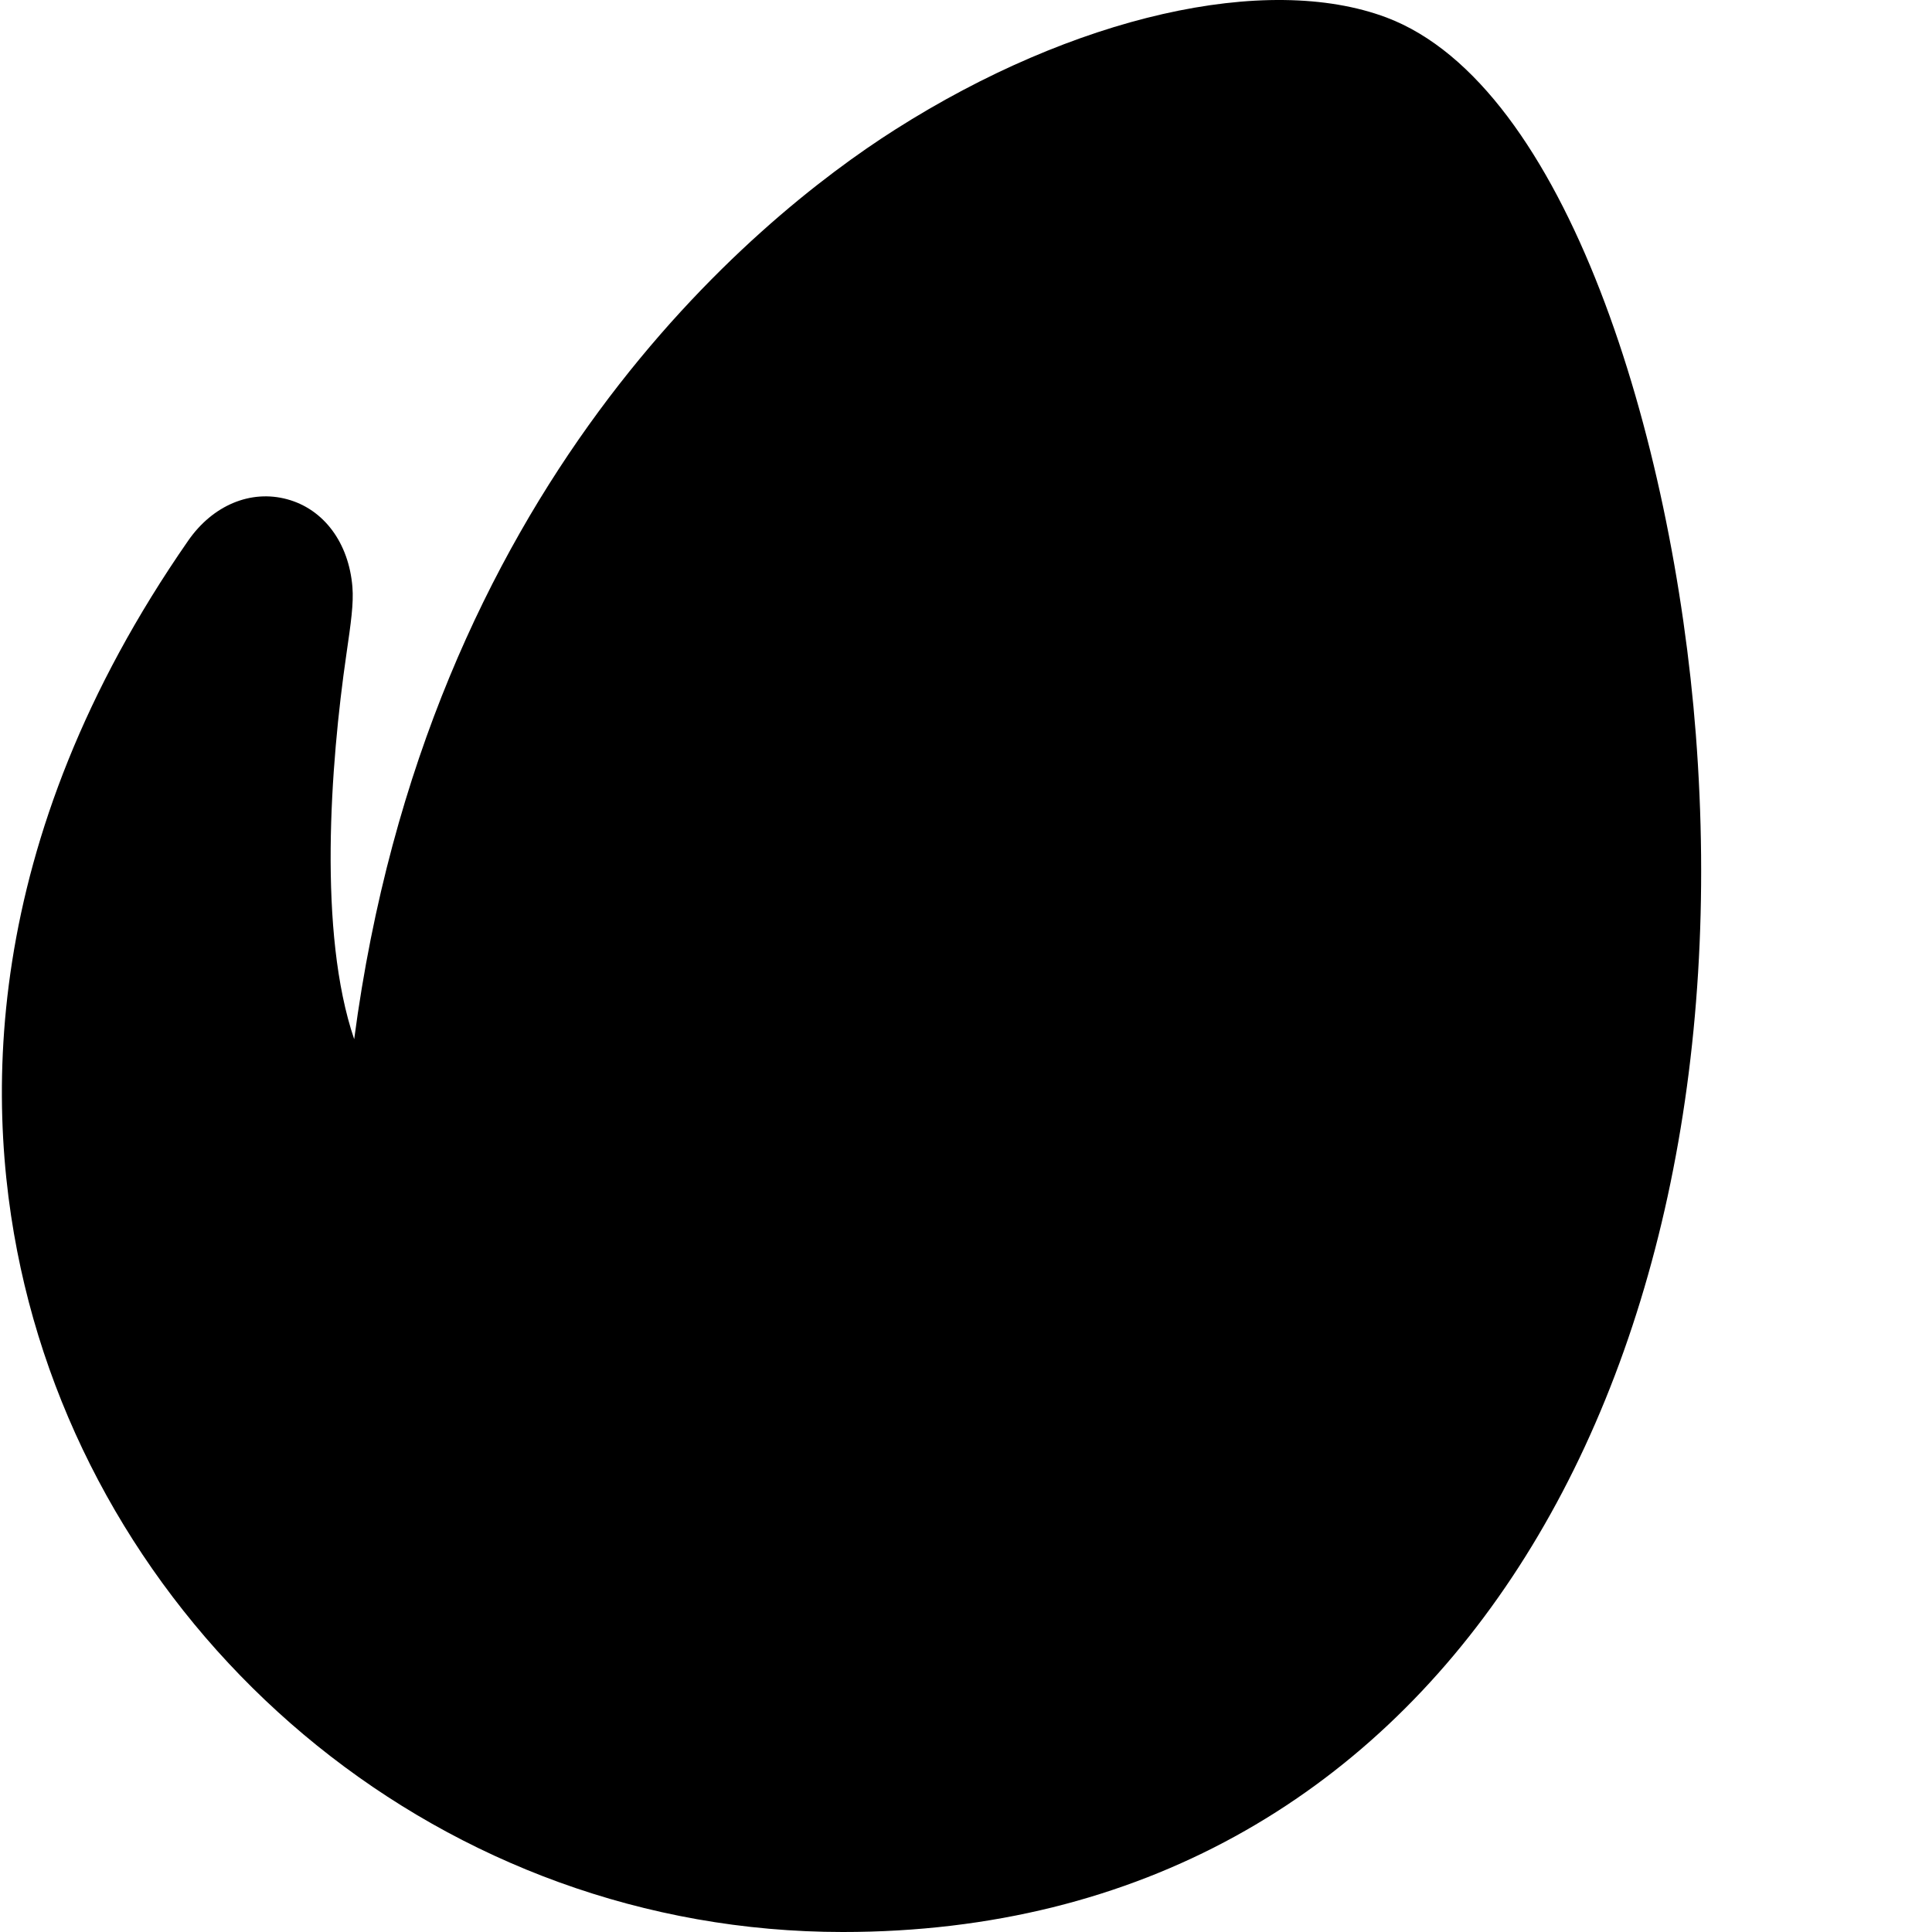
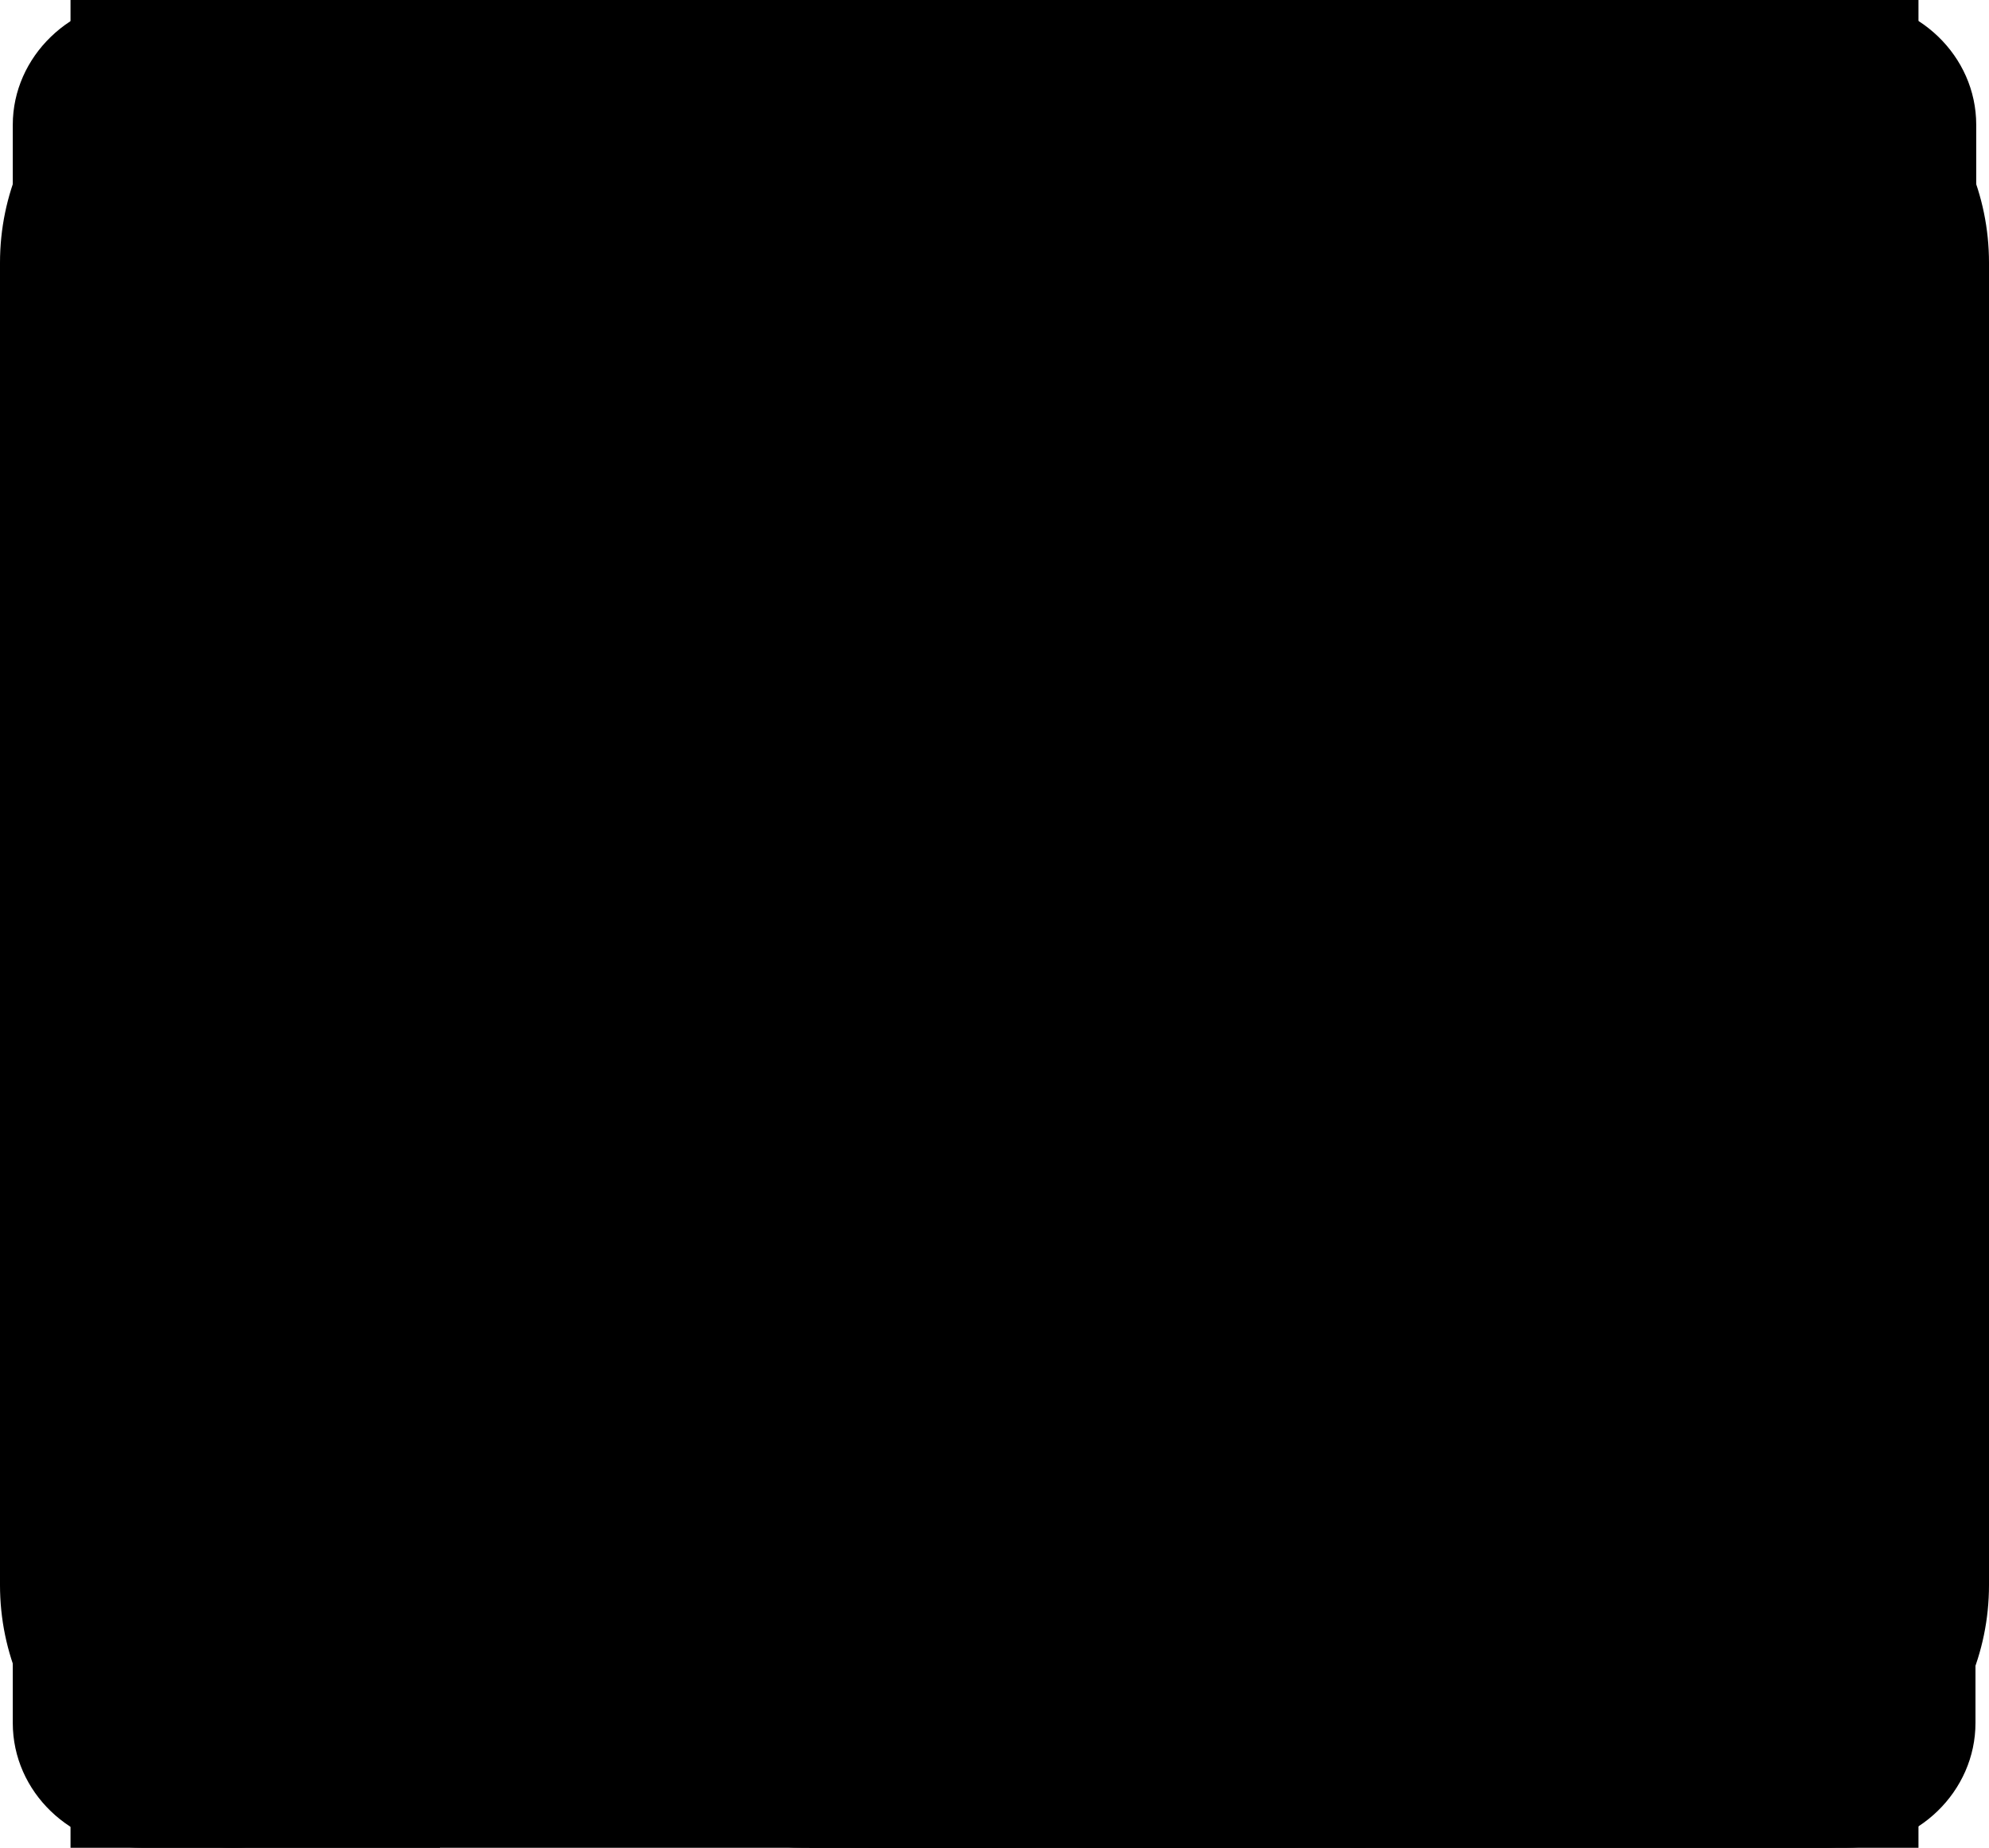
- <svg xmlns="http://www.w3.org/2000/svg" version="1.1" id="ic-envato" x="0" y="0" viewBox="0 0 511 511.999" style="enable-background:new 0 0 512 512" xml:space="preserve" class="">
-   <g>
-     <path d="m93.391 155.57c-.953-11.727-7.578-20.637-17.297-23.262-9.656-2.621-19.695 1.57-26.219 10.965-55.633 80.121-54.312 151.438-43.395 197.176 23.137 97 111.352 171.551 216.875 171.551 158.094 0 239.359-144.785 226.035-317.387-6.055-78.395-34.281-171.977-81.969-189.973-31.848-11.957-82.906-.367-130.172 29.68-37.68 23.93-124.059 94.855-143.391 241.074-9.598-28.18-6.328-72.695-2.066-102.02 1.215-8.383 1.945-13.453 1.598-17.805zm0 0" fill="currentColor" data-original="currentColor" />
-   </g>
+ <svg xmlns="http://www.w3.org/2000/svg">
+   <svg id="ic-envato" version="1.1" x="0" y="0" viewBox="0 0 511 511.999" style="enable-background:new 0 0 512 512" xml:space="preserve">
+     <g>
+       <path d="m93.391 155.57c-.953-11.727-7.578-20.637-17.297-23.262-9.656-2.621-19.695 1.57-26.219 10.965-55.633 80.121-54.312 151.438-43.395 197.176 23.137 97 111.352 171.551 216.875 171.551 158.094 0 239.359-144.785 226.035-317.387-6.055-78.395-34.281-171.977-81.969-189.973-31.848-11.957-82.906-.367-130.172 29.68-37.68 23.93-124.059 94.855-143.391 241.074-9.598-28.18-6.328-72.695-2.066-102.02 1.215-8.383 1.945-13.453 1.598-17.805zm0 0" fill="currentColor" data-original="currentColor" />
+     </g>
+   </svg>
+   <svg viewBox="0 0 34 32" fill="none" id="customersupport" width="34px" height="32px">
+     <g>
+       <path d="M9.233 22.012C8.758 21.52 7.932 21.451 7.4 21.863L7.389 21.852L6.167 23.086C5.895 23.36 5.748 23.714 5.748 24.091C5.737 24.857 6.404 25.543 7.162 25.52C7.604 25.532 8 25.303 8.294 24.971L9.233 24.023C9.425 23.829 9.561 23.577 9.618 23.303C9.72 22.846 9.572 22.343 9.233 22.012Z" fill="currentColor" />
+       <path d="M5.839 17.817C5.284 17.258 4.39 17.258 3.836 17.817C3.711 17.943 2.919 18.743 2.772 18.892C1.494 20.286 3.395 22.206 4.775 20.915C4.775 20.915 5.703 19.977 5.839 19.84C6.393 19.28 6.393 18.378 5.839 17.817Z" fill="currentColor" />
+       <path d="M12.13 25.269C11.756 25.269 11.394 25.417 11.123 25.691L10.059 26.766L10.048 26.777C9.516 27.314 9.516 28.263 10.059 28.789C10.614 29.349 11.507 29.349 12.062 28.789L13.137 27.703C14.019 26.823 13.386 25.269 12.13 25.269Z" fill="currentColor" />
+       <path d="M21.634 9.395C19.45 10.789 16.52 10.526 14.607 8.606L12.13 6.103L15.218 2.983C11.903 -0.777 6.054 -1.017 2.524 2.572C-1.018 6.126 -0.792 12.023 2.931 15.383C5.635 13.852 8.973 15.989 8.746 19.109C10.534 19.303 12.062 20.949 12.141 22.755C13.827 22.721 15.501 23.989 15.909 25.681C17.311 25.303 18.884 25.772 19.846 26.892L19.88 26.858C21.272 27.703 22.754 25.966 21.702 24.698C21.679 24.675 16.078 19.018 16.078 19.018C16.52 18.572 17.402 17.681 17.843 17.235L23.41 22.858C24.79 24.149 26.691 22.229 25.413 20.835L19.846 15.212C20.287 14.766 21.17 13.875 21.611 13.429C22.867 14.698 25.899 17.761 27.178 19.052C27.709 19.612 28.649 19.601 29.18 19.052C29.735 18.492 29.735 17.589 29.18 17.029L21.634 9.395Z" fill="currentColor" />
+       <path d="M31.456 2.572C28.073 -0.845 22.551 -0.845 19.168 2.572C18.512 3.235 16.294 5.474 15.672 6.103L16.385 6.823C17.618 8.069 19.621 8.069 20.854 6.823L21.736 5.932C22.212 6.412 30.833 15.12 31.082 15.372C34.793 12.012 35.008 6.126 31.456 2.572Z" fill="currentColor" />
+       <path d="M17.912 28.48C17.357 27.921 16.463 27.921 15.909 28.48L14.845 29.555C14.291 30.092 14.291 31.041 14.845 31.578C15.377 32.126 16.316 32.126 16.848 31.578L17.912 30.503C18.455 29.978 18.455 29.018 17.912 28.48Z" fill="currentColor" />
+     </g>
+   </svg>
+   <svg id="speedperformance" viewBox="0 0 32 32" fill="none">
+     <g>
+       <path d="M10.375 25.304C11.919 26.703 13.987 27.552 16.249 27.552C21.054 27.552 24.946 23.726 24.946 19.002C24.982 14.315 21.139 10.488 16.371 10.452C16.334 10.452 16.298 10.452 16.262 10.452C13.282 10.452 10.655 11.923 9.098 14.171H1.131C0.511 14.171 0 14.673 0 15.283C0 15.893 0.511 16.395 1.131 16.395H7.967C7.735 17.101 7.602 17.854 7.565 18.62H2.639C2.019 18.62 1.508 19.122 1.508 19.732C1.508 20.341 2.019 20.844 2.639 20.844H7.76C7.942 21.633 8.222 22.386 8.611 23.068H1.131C0.511 23.092 0 23.582 0 24.204C0 24.814 0.511 25.316 1.131 25.316H10.204C10.265 25.316 10.326 25.304 10.375 25.304ZM16.176 16.766C16.444 16.766 16.724 16.802 16.979 16.898L18.524 15.57C18.998 15.164 19.716 15.211 20.129 15.678C20.543 16.144 20.494 16.85 20.02 17.256L18.475 18.572C18.499 18.715 18.524 18.847 18.524 18.99C18.548 20.246 17.526 21.274 16.262 21.286C14.997 21.298 13.938 20.306 13.926 19.062C13.89 17.818 14.899 16.79 16.176 16.766Z" fill="currentColor" />
+       <path d="M30.785 3.612L25.689 0.407C24.461 -0.358 22.819 -0.012 22.04 1.196L21.225 2.452C20.447 3.659 20.8 5.274 22.028 6.039L23.621 7.044L23.086 7.869C18.756 5.298 13.113 5.298 8.686 8.323C8.175 8.67 8.041 9.375 8.406 9.878C8.759 10.38 9.476 10.511 9.987 10.153C13.745 7.582 18.744 7.582 22.515 10.153C27.477 13.549 28.705 20.269 25.251 25.148C21.797 30.027 14.961 31.235 9.999 27.839C9.488 27.492 8.783 27.612 8.418 28.114C8.065 28.616 8.187 29.31 8.698 29.668C10.911 31.187 13.551 32 16.251 32C18.951 32 21.59 31.187 23.804 29.668C29.8 25.567 31.272 17.459 27.1 11.564C26.467 10.667 25.726 9.866 24.923 9.172L25.531 8.227L27.124 9.232C28.353 9.997 29.982 9.651 30.773 8.443L31.588 7.187C32.379 5.979 32.014 4.377 30.785 3.612Z" fill="currentColor" />
+     </g>
+   </svg>
+   <svg id="moveeffect" viewBox="0 0 32 32" fill="none">
+     <g>
+       <path d="M32 22.261C32 22.571 31.797 22.827 31.52 22.923L25.045 25.045L22.923 31.52C22.827 31.797 22.571 32 22.261 32C21.963 32 21.717 31.808 21.611 31.552L16.043 16.949C16.011 16.864 16 16.789 16 16.693C16 16.309 16.309 16 16.693 16C16.779 16 16.864 16.011 16.939 16.053L31.552 21.621C31.808 21.707 32 21.963 32 22.261Z" fill="currentColor" />
+       <path d="M14.667 29.333C6.581 29.333 0 22.752 0 14.667C0 6.581 6.581 0 14.667 0C22.752 0 29.333 6.581 29.333 14.667C29.333 15.317 29.291 15.957 29.205 16.576C29.109 17.301 28.437 17.813 27.701 17.717C26.976 17.621 26.464 16.939 26.56 16.213C26.624 15.723 26.656 15.2 26.656 14.667C26.667 8.053 21.28 2.667 14.667 2.667C8.053 2.667 2.667 8.053 2.667 14.667C2.667 21.28 8.053 26.667 14.667 26.667C15.189 26.667 15.712 26.635 16.213 26.56C16.939 26.453 17.611 26.976 17.717 27.701C17.813 28.427 17.301 29.099 16.576 29.205C15.957 29.291 15.317 29.333 14.667 29.333Z" fill="currentColor" />
+       <path d="M14.037 22.645C13.994 22.645 13.951 22.645 13.909 22.645C9.77 22.262 6.645 18.837 6.645 14.667C6.645 10.251 10.239 6.646 14.666 6.646C18.837 6.646 22.271 9.771 22.645 13.92C22.709 14.656 22.165 15.307 21.439 15.371C20.692 15.424 20.063 14.891 19.988 14.165C19.743 11.403 17.45 9.312 14.666 9.312C11.711 9.312 9.311 11.712 9.311 14.667C9.311 17.44 11.391 19.733 14.154 19.989C14.89 20.053 15.423 20.704 15.359 21.44C15.295 22.123 14.709 22.645 14.037 22.645Z" fill="currentColor" />
+     </g>
+   </svg>
+   <svg id="swiperslider" viewBox="0 0 35 32" fill="none">
+     <g>
+       <path d="M20.781 27.635H14.218C12.812 27.635 11.664 26.496 11.664 25.088V12.73C11.664 11.328 12.806 10.183 14.218 10.183H20.781C22.186 10.183 23.335 11.322 23.335 12.73V25.088C23.329 26.496 22.186 27.635 20.781 27.635Z" fill="currentColor" />
+       <path d="M8.02 23.27C7.578 23.27 7.141 23.072 6.853 22.688L4.665 19.776C4.273 19.257 4.273 18.547 4.665 18.028L6.853 15.116C7.334 14.476 8.251 14.342 8.893 14.828C9.534 15.308 9.669 16.224 9.182 16.863L7.655 18.899L9.188 20.934C9.669 21.574 9.541 22.489 8.899 22.969C8.63 23.18 8.328 23.27 8.02 23.27Z" fill="currentColor" />
+       <path d="M26.975 23.271C26.673 23.271 26.365 23.175 26.102 22.983C25.46 22.503 25.326 21.588 25.813 20.948L27.347 18.912L25.813 16.877C25.332 16.237 25.46 15.322 26.102 14.842C26.744 14.356 27.661 14.49 28.142 15.13L30.33 18.042C30.722 18.56 30.722 19.271 30.33 19.789L28.142 22.701C27.86 23.072 27.424 23.271 26.975 23.271Z" fill="currentColor" />
+       <path d="M30.624 0H4.376C1.963 0 0 1.958 0 4.365V27.635C0 30.042 1.963 32 4.376 32H30.624C33.037 32 35 30.042 35 27.635V4.365C35 1.958 33.037 0 30.624 0ZM30.624 29.088H4.376C3.574 29.088 2.919 28.435 2.919 27.635V7.27H32.081V27.635C32.081 28.442 31.426 29.088 30.624 29.088Z" fill="currentColor" />
+     </g>
+   </svg>
+   <svg id="browsercompability" viewBox="0 0 34 34" fill="none">
+     <g>
+       <path d="M21.635 18.541C21.375 28.56 18.541 34 17 34C15.459 34 12.659 28.56 12.365 18.541H21.635ZM17 0C15.459 0 12.659 5.44 12.365 15.459H21.635C21.341 5.44 18.541 0 17 0ZM24.729 15.459H34C33.331 8.443 28.424 2.573 21.635 0.68C23.539 4.205 24.537 9.747 24.729 15.459ZM9.271 18.541H0C0.669 25.557 5.576 31.427 12.365 33.32C10.461 29.795 9.463 24.253 9.271 18.541ZM24.729 18.541C24.571 24.242 23.573 29.795 21.726 33.32C28.469 31.393 33.343 25.534 34 18.541H24.729ZM9.271 15.459C9.429 9.747 10.427 4.205 12.274 0.68C5.553 2.629 0.714 8.489 0.079 15.459H9.271Z" fill="currentColor" />
+     </g>
+   </svg>
+   <svg id="paralaxeffect" viewBox="0 0 34 32" fill="none">
+     <g>
+       <path d="M0 9.848C0 4.408 4.349 0 9.717 0C11.742 0 13.625 0.629 15.182 1.705C13.293 3.873 12.144 6.726 12.144 9.848C12.144 10.185 12.155 10.521 12.182 10.852C8.911 12.287 6.38 15.139 5.356 18.648C2.177 17.032 0 13.694 0 9.848Z" fill="currentColor" />
+       <path d="M7.654 19.47C8.4 16.794 10.235 14.582 12.646 13.352C13.152 15.089 14.029 16.662 15.183 17.986C13.626 19.062 11.742 19.691 9.717 19.691C9.01 19.691 8.318 19.614 7.654 19.47Z" fill="currentColor" />
+       <path d="M26.716 22.152C26.716 22.069 26.716 21.987 26.711 21.904C25.927 22.064 25.116 22.152 24.283 22.152C21.551 22.152 19.025 21.236 17 19.691C14.969 21.236 12.449 22.152 9.716 22.152C8.884 22.152 8.073 22.069 7.289 21.904C7.289 21.987 7.283 22.069 7.283 22.152C7.283 27.592 11.633 32 17 32C22.367 32 26.716 27.592 26.716 22.152Z" fill="currentColor" />
+       <path d="M34 9.848C34 13.699 31.823 17.032 28.644 18.648C27.615 15.139 25.089 12.287 21.818 10.852C21.845 10.521 21.856 10.185 21.856 9.848C21.856 6.726 20.707 3.879 18.818 1.705C20.381 0.629 22.259 0 24.289 0C29.651 0 34 4.408 34 9.848Z" fill="currentColor" />
+       <path d="M26.353 19.47C25.607 16.794 23.772 14.582 21.361 13.352C20.855 15.089 19.978 16.662 18.824 17.986C20.381 19.062 22.265 19.691 24.29 19.691C24.997 19.691 25.683 19.614 26.353 19.47Z" fill="currentColor" />
+       <path d="M17.001 16.358C17.948 15.271 18.661 13.964 19.064 12.529C18.4 12.386 17.708 12.309 17.001 12.309C16.293 12.309 15.602 12.386 14.938 12.529C15.34 13.964 16.053 15.271 17.001 16.358Z" fill="currentColor" />
+       <path d="M17 9.848C17.833 9.848 18.644 9.931 19.428 10.097C19.428 10.014 19.434 9.931 19.434 9.848C19.434 7.349 18.519 5.07 17.006 3.338C15.493 5.076 14.578 7.354 14.578 9.848C14.578 9.931 14.578 10.014 14.584 10.097C15.357 9.931 16.168 9.848 17 9.848Z" fill="currentColor" />
+     </g>
+   </svg>
+   <svg id="smoothtransition" viewBox="0 0 32 32" fill="none">
+     <g>
+       <path d="M32 17.6V30.4C32 31.287 31.287 32 30.4 32H17.6C16.713 32 16 31.287 16 30.4V17.6C16 16.713 16.713 16 17.6 16H30.4C31.287 16 32 16.713 32 17.6ZM8 6.4C7.113 6.4 6.4 7.113 6.4 8V22.4C6.4 23.287 7.113 24 8 24H12.8V13.6C12.8 13.164 13.164 12.8 13.6 12.8H24V8C24 7.113 23.287 6.4 22.4 6.4H8ZM1.6 17.6H3.2V4C3.2 3.564 3.564 3.2 4 3.2H17.6V1.6C17.6 0.713 16.887 0 16 0H1.6C0.713 0 0 0.713 0 1.6V16C0 16.887 0.713 17.6 1.6 17.6Z" fill="currentColor" />
+     </g>
+   </svg>
+   <svg id="developerfriendly" viewBox="0 0 32 32" fill="none">
+     <g>
+       <path d="M12.005 0C8.334 0 5.34 2.994 5.34 6.665C5.34 10.337 8.334 13.331 12.005 13.331C15.677 13.331 18.671 10.337 18.671 6.665C18.671 2.994 15.677 0 12.005 0Z" fill="currentColor" />
+       <path d="M22.106 31.972C21.57 31.849 21.231 31.313 21.353 30.776L23.349 22.105C23.471 21.569 24.008 21.23 24.545 21.352C25.081 21.474 25.42 22.011 25.298 22.548L23.302 31.219C23.18 31.774 22.624 32.094 22.106 31.972Z" fill="currentColor" />
+       <path d="M27.668 30.663C27.395 30.663 27.122 30.55 26.925 30.334C26.558 29.919 26.586 29.288 27 28.921L29.504 26.662L27 24.402C26.586 24.035 26.558 23.404 26.925 22.99C27.292 22.576 27.923 22.548 28.337 22.915L31.669 25.918C31.877 26.106 31.999 26.379 31.999 26.662C31.999 26.944 31.877 27.217 31.669 27.406L28.337 30.409C28.139 30.578 27.904 30.663 27.668 30.663Z" fill="currentColor" />
+       <path d="M18.999 30.663C18.763 30.663 18.518 30.578 18.33 30.409L14.998 27.406C14.79 27.217 14.668 26.944 14.668 26.662C14.668 26.379 14.79 26.106 14.998 25.918L18.33 22.915C18.744 22.548 19.375 22.576 19.742 22.99C20.11 23.404 20.081 24.035 19.667 24.402L17.163 26.662L19.667 28.921C20.081 29.288 20.11 29.919 19.742 30.334C19.545 30.55 19.272 30.663 18.999 30.663Z" fill="currentColor" />
+       <path d="M12.333 26.662C12.333 25.626 12.775 24.638 13.538 23.941L16.871 20.938C17.549 20.326 18.415 19.996 19.319 19.996C20.072 19.996 20.797 20.232 21.399 20.655C21.87 19.77 22.661 19.111 23.602 18.829C22.463 17.125 20.533 15.995 18.33 15.995H6.336C2.843 15.995 0 18.838 0 22.331V27.66C0 28.215 0.452 28.658 0.998 28.658H12.945C12.559 28.074 12.333 27.387 12.333 26.662Z" fill="currentColor" />
+     </g>
+   </svg>
+   <svg id="contactform7" viewBox="0 0 34 32" fill="none">
+     <g>
+       <path fill-rule="evenodd" clip-rule="evenodd" d="M9.368 1.831C9.816 1.831 10.184 2.188 10.184 2.62C10.184 3.052 9.829 3.421 9.368 3.421C8.908 3.421 8.553 3.065 8.553 2.62C8.553 2.175 8.921 1.831 9.368 1.831ZM2.237 0C1.013 0 0 0.979 0 2.162V5.24H34V2.162C34 0.967 32.987 0 31.763 0H2.237ZM6.224 1.831C6.671 1.831 7.039 2.188 7.039 2.62C7.039 3.052 6.671 3.421 6.224 3.421C5.776 3.421 5.395 3.065 5.395 2.62C5.395 2.175 5.763 1.831 6.224 1.831ZM3.066 1.831C3.513 1.831 3.882 2.188 3.882 2.62C3.882 3.052 3.526 3.421 3.066 3.421C2.605 3.421 2.25 3.065 2.25 2.62C2.25 2.175 2.618 1.831 3.066 1.831Z" fill="currentColor" />
+       <path fill-rule="evenodd" clip-rule="evenodd" d="M0 5.825V29.838C0 31.034 1.013 32 2.237 32H31.75C32.987 32 33.987 31.021 33.987 29.838V5.825H0ZM7.566 10.811C8.605 10.811 9.447 11.625 9.447 12.63C9.447 13.634 8.605 14.448 7.566 14.448C6.526 14.448 5.684 13.634 5.684 12.63C5.684 11.625 6.526 10.811 7.566 10.811ZM7.566 16.14C8.237 16.14 8.829 15.797 9.158 15.288C10.145 15.402 10.921 16.229 10.921 17.221V19.167H4.211V17.221C4.211 16.229 4.987 15.415 5.974 15.288C6.303 15.809 6.895 16.14 7.566 16.14ZM5.013 22.347H10.132L9.053 23.25L8.118 24.038L7.763 24.343C7.711 24.382 7.645 24.407 7.592 24.407C7.526 24.407 7.461 24.382 7.421 24.343L7.026 24.038L6.092 23.25L5.013 22.347ZM9.434 23.669L10.618 22.677V25.806L9.434 24.814L8.75 24.242L9.434 23.669ZM5.697 23.669L6.382 24.242L5.697 24.814L4.513 25.806V22.677L5.697 23.669ZM6.829 24.623L7 24.763C7.158 24.903 7.368 24.967 7.566 24.967C7.763 24.967 7.961 24.903 8.132 24.763L8.303 24.623L9.053 25.247L10.132 26.149H5.013L6.092 25.247L6.829 24.623ZM12.868 13.177H29.79V16.814H12.868V13.177ZM12.868 22.436H29.79V26.073H12.868V22.436Z" fill="currentColor" />
+     </g>
+   </svg>
+   <svg id="solidiconpacks" viewBox="0 0 34 28" fill="none">
+     <g>
+       <path d="M33.906 13.187L31.403 23.314C30.701 26.069 28.22 27.976 25.412 27.976H21.645C19.609 27.976 17.62 27.505 15.795 26.587L15.14 26.234C13.783 25.574 12.332 25.127 10.834 24.938V10.361L17.597 1.295C18.697 -0.141 20.732 -0.424 22.16 0.659C23.259 1.507 23.727 2.943 23.283 4.286L21.645 9.325H30.911C32.619 9.325 34 10.715 34 12.434C34 12.693 33.977 12.952 33.906 13.187ZM7.722 24.868V10.88C7.722 10.032 7.02 9.325 6.178 9.325H1.544C0.702 9.325 0 10.032 0 10.88V24.868C0 25.715 0.702 26.422 1.544 26.422H6.178C7.043 26.422 7.722 25.739 7.722 24.868Z" fill="currentColor" />
+     </g>
+   </svg>
+   <svg id="animationeffect" viewBox="0 0 32 32" fill="none">
+     <g>
+       <path d="M21.689 14.908C24.279 14.908 26.379 12.809 26.379 10.219C26.379 7.629 24.279 5.529 21.689 5.529C19.1 5.529 17 7.629 17 10.219C17 12.809 19.1 14.908 21.689 14.908Z" fill="currentColor" />
+       <path d="M15.528 23.099C14.43 24.197 14.43 25.98 15.528 27.078C16.626 28.176 18.409 28.176 19.507 27.078L28.976 17.505C33.162 13.32 33.071 6.227 28.214 2.235C24.17 -1.085 17.969 -0.659 14.094 3.217L4.921 12.493C3.823 13.591 3.823 15.374 4.921 16.472C6.019 17.57 7.802 17.57 8.9 16.472L10.903 14.366C11.29 13.979 11.859 14.043 12.194 14.405C12.595 14.831 12.569 15.361 12.207 15.71L7.557 20.451C6.459 21.549 6.459 23.332 7.557 24.43C8.655 25.528 10.438 25.528 11.536 24.43L16.186 19.689C16.458 19.417 16.845 19.34 17.207 19.508C17.814 19.792 17.995 20.541 17.53 21.006L15.528 23.099ZM17.052 14.857C14.494 12.299 14.494 8.139 17.052 5.581C19.61 3.023 23.77 3.023 26.328 5.581C28.886 8.139 28.886 12.299 26.328 14.857C23.77 17.415 19.61 17.415 17.052 14.857Z" fill="currentColor" />
+       <path d="M4.806 31.186L6.253 29.739C7.351 28.641 7.351 26.858 6.253 25.76C5.155 24.662 3.373 24.662 2.274 25.76L0.827 27.207C-0.271 28.305 -0.271 30.088 0.827 31.186C1.926 32.271 3.708 32.271 4.806 31.186Z" fill="currentColor" />
+     </g>
+   </svg>
+   <svg id="mailchimp" viewBox="0 0 30 32" fill="none">
+     <g>
+       <path d="M22.574 15.123C22.802 15.091 23.03 15.091 23.242 15.123C23.356 14.845 23.389 14.387 23.275 13.863C23.112 13.094 22.9 12.636 22.46 12.717C22.02 12.783 22.004 13.339 22.167 14.109C22.232 14.534 22.395 14.894 22.574 15.123Z" fill="currentColor" />
+       <path d="M18.763 15.729C19.072 15.877 19.267 15.959 19.349 15.877C19.398 15.828 19.381 15.729 19.3 15.599C19.137 15.337 18.828 15.075 18.486 14.944C17.785 14.649 16.955 14.747 16.32 15.206C16.108 15.369 15.912 15.582 15.945 15.713C15.961 15.762 15.994 15.795 16.059 15.795C16.238 15.811 16.841 15.5 17.541 15.468C18.046 15.435 18.453 15.582 18.763 15.729Z" fill="currentColor" />
+       <path d="M18.128 16.09C17.72 16.156 17.492 16.287 17.346 16.418C17.215 16.532 17.15 16.647 17.15 16.729C17.15 16.762 17.167 16.794 17.183 16.811C17.199 16.827 17.232 16.843 17.248 16.843C17.346 16.843 17.558 16.762 17.558 16.762C18.128 16.549 18.518 16.581 18.893 16.631C19.105 16.647 19.203 16.663 19.251 16.598C19.268 16.581 19.284 16.532 19.235 16.467C19.121 16.287 18.698 16.025 18.128 16.09Z" fill="currentColor" />
+       <path d="M21.288 17.432C21.564 17.563 21.874 17.514 21.972 17.317C22.069 17.104 21.923 16.826 21.646 16.695C21.369 16.564 21.06 16.613 20.962 16.81C20.864 17.023 21.011 17.301 21.288 17.432Z" fill="currentColor" />
+       <path d="M23.095 15.86C22.867 15.86 22.672 16.106 22.672 16.417C22.672 16.728 22.851 16.99 23.079 16.99C23.307 16.99 23.503 16.744 23.503 16.433C23.503 16.106 23.323 15.86 23.095 15.86Z" fill="currentColor" />
+       <path d="M7.802 21.508C7.753 21.442 7.655 21.459 7.558 21.475C7.493 21.491 7.427 21.508 7.346 21.508C7.183 21.508 7.037 21.426 6.955 21.311C6.857 21.148 6.857 20.919 6.971 20.64C6.988 20.608 7.004 20.558 7.02 20.526C7.199 20.116 7.509 19.429 7.167 18.774C6.906 18.283 6.483 17.972 5.978 17.907C5.489 17.841 4.984 18.021 4.675 18.381C4.17 18.938 4.089 19.707 4.186 19.969C4.219 20.067 4.284 20.1 4.317 20.1C4.398 20.116 4.528 20.051 4.61 19.838C4.61 19.822 4.626 19.805 4.626 19.773C4.659 19.658 4.724 19.445 4.838 19.282C4.968 19.085 5.164 18.938 5.408 18.889C5.652 18.84 5.897 18.889 6.108 19.02C6.467 19.249 6.597 19.691 6.45 20.1C6.369 20.313 6.239 20.722 6.271 21.066C6.32 21.753 6.743 22.015 7.118 22.048C7.476 22.064 7.737 21.852 7.802 21.704C7.851 21.59 7.818 21.541 7.802 21.508Z" fill="currentColor" />
+       <path d="M28.828 20.264C28.812 20.215 28.73 19.887 28.6 19.478C28.47 19.085 28.34 18.79 28.34 18.79C28.845 18.038 28.845 17.366 28.779 16.99C28.714 16.515 28.519 16.122 28.128 15.697C27.737 15.288 26.939 14.862 25.799 14.535C25.669 14.502 25.245 14.387 25.212 14.371C25.212 14.338 25.18 12.963 25.164 12.374C25.147 11.948 25.115 11.277 24.903 10.623C24.659 9.739 24.235 8.953 23.698 8.446C25.18 6.907 26.092 5.221 26.092 3.764C26.092 0.965 22.672 0.131 18.47 1.882C18.47 1.882 17.59 2.258 17.574 2.258C17.574 2.258 15.962 0.671 15.945 0.654C11.141 -3.536 -3.859 13.225 0.929 17.285L1.971 18.185C1.695 18.889 1.597 19.707 1.678 20.575C1.792 21.688 2.362 22.768 3.291 23.603C4.17 24.388 5.343 24.896 6.467 24.879C8.34 29.201 12.59 31.852 17.59 32C22.949 32.163 27.46 29.626 29.333 25.092C29.463 24.781 29.985 23.341 29.985 22.064C30.001 20.787 29.284 20.264 28.828 20.264ZM6.89 23.668C6.727 23.701 6.564 23.701 6.401 23.701C4.789 23.652 3.03 22.195 2.851 20.46C2.656 18.545 3.633 17.055 5.359 16.712C5.571 16.663 5.815 16.646 6.092 16.663C7.053 16.712 8.486 17.465 8.812 19.593C9.105 21.459 8.649 23.357 6.89 23.668ZM5.082 15.55C4.007 15.762 3.063 16.368 2.476 17.219C2.134 16.941 1.483 16.368 1.369 16.155C0.457 14.387 2.395 10.95 3.747 9.002C7.085 4.206 12.33 0.573 14.757 1.227C15.147 1.342 16.45 2.864 16.45 2.864C16.45 2.864 14.024 4.223 11.776 6.105C8.747 8.446 6.45 11.85 5.082 15.55ZM11.271 8.986C12.46 7.611 13.91 6.4 15.229 5.729C15.278 5.712 15.326 5.761 15.294 5.794C15.196 5.99 14.985 6.4 14.936 6.711C14.919 6.76 14.968 6.792 15.017 6.76C15.831 6.203 17.248 5.598 18.502 5.532C18.551 5.532 18.584 5.598 18.535 5.63C18.34 5.778 18.144 5.974 17.981 6.187C17.949 6.22 17.981 6.269 18.03 6.269C18.91 6.269 20.131 6.58 20.945 7.038C20.994 7.071 20.962 7.169 20.897 7.153C19.675 6.874 17.688 6.662 15.62 7.169C13.779 7.627 12.362 8.315 11.336 9.068C11.287 9.1 11.222 9.035 11.271 8.986ZM28.893 22.49C28.665 23.914 28.063 25.059 27.053 26.123C26.434 26.794 25.701 27.367 24.838 27.777C24.382 28.022 23.91 28.219 23.388 28.382C19.594 29.626 15.701 28.251 14.447 25.321C14.349 25.092 14.268 24.863 14.203 24.634C13.665 22.686 14.121 20.362 15.538 18.905C15.62 18.807 15.717 18.709 15.717 18.561C15.717 18.447 15.652 18.316 15.587 18.234C15.098 17.514 13.372 16.286 13.714 13.896C13.959 12.178 15.457 10.983 16.841 11.048C16.955 11.048 17.069 11.065 17.2 11.065C17.802 11.097 18.323 11.179 18.828 11.195C19.659 11.228 20.408 11.114 21.288 10.377C21.581 10.132 21.825 9.919 22.232 9.837C22.281 9.837 22.379 9.788 22.59 9.804C22.802 9.821 23.014 9.87 23.193 10.001C23.91 10.475 24.007 11.621 24.04 12.456C24.056 12.931 24.121 14.093 24.138 14.42C24.186 15.173 24.382 15.288 24.789 15.419C25.017 15.5 25.229 15.55 25.538 15.631C26.483 15.893 27.037 16.172 27.379 16.515C27.59 16.728 27.688 16.957 27.721 17.17C27.835 17.988 27.102 18.987 25.147 19.887C23.014 20.886 20.424 21.131 18.633 20.935C18.502 20.918 18.014 20.869 18.014 20.869C16.581 20.673 15.766 22.539 16.63 23.799C17.183 24.617 18.682 25.158 20.196 25.158C23.649 25.158 26.304 23.668 27.297 22.391C27.33 22.359 27.33 22.342 27.379 22.277C27.427 22.195 27.395 22.162 27.33 22.211C26.515 22.768 22.932 24.978 19.105 24.306C19.105 24.306 18.633 24.225 18.209 24.061C17.867 23.93 17.167 23.603 17.085 22.866C20.18 23.832 22.134 22.915 22.134 22.915C22.167 22.899 22.2 22.866 22.183 22.817C22.183 22.768 22.134 22.735 22.085 22.735C22.085 22.735 19.545 23.112 17.151 22.228C17.411 21.377 18.112 21.688 19.154 21.77C21.043 21.884 22.737 21.606 23.991 21.246C25.082 20.935 26.499 20.313 27.607 19.445C27.981 20.264 28.112 21.18 28.112 21.18C28.112 21.18 28.405 21.131 28.649 21.278C28.828 21.442 29.007 21.737 28.893 22.49Z" fill="currentColor" />
+     </g>
+   </svg>
+   <svg id="woocommerce" viewBox="0 0 38 23" fill="none">
+     <g>
+       <path fill-rule="evenodd" clip-rule="evenodd" d="M3.546 0H34.455C36.414 0 38 1.622 38.001 3.622V15.51C38.001 17.51 36.414 19.132 34.455 19.132H23.473L24.775 23L18.255 19.132H3.546C1.588 19.132 0 17.51 0 15.51V3.622C0 1.622 1.588 0 3.546 0ZM5.511 17.323H5.527C5.947 17.323 6.342 17.116 6.587 16.767C7.432 15.563 8.935 12.619 10.077 10.295C10.116 10.416 10.156 10.539 10.195 10.662C11.128 13.525 12.192 15.581 13.361 16.775C13.729 17.151 14.281 17.266 14.765 17.07C15.248 16.874 15.572 16.402 15.586 15.872C15.589 15.789 15.846 7.587 17.566 3.985C17.881 3.325 17.613 2.527 16.965 2.205C16.317 1.882 15.537 2.156 15.221 2.818C14.139 5.082 13.572 8.681 13.279 11.516C12.484 9.522 11.925 7.325 11.709 6.27C11.594 5.711 11.144 5.288 10.59 5.219C10.035 5.151 9.499 5.451 9.257 5.965C8.595 7.371 7.095 10.483 5.865 12.798C5.662 11.935 5.42 10.774 5.135 9.218C4.649 6.557 4.282 4.053 4.27 3.969L4.27 3.967C4.163 3.24 3.5 2.738 2.788 2.846C2.076 2.955 1.584 3.632 1.69 4.36L1.69 4.361C1.702 4.444 2.077 7.007 2.575 9.728C3.514 14.861 4.07 16.171 4.448 16.74C4.688 17.101 5.084 17.318 5.511 17.323ZM25.77 6.083C25.227 4.957 24.294 4.177 23.076 3.831C21.686 3.438 20.18 3.961 19.048 5.236C17.703 6.745 16.723 9.573 18.001 12.98C18.876 15.316 20.254 15.743 21.144 15.743C21.24 15.743 21.329 15.738 21.412 15.731C23.781 15.501 25.77 12.301 26.153 10.106C26.428 8.533 26.299 7.179 25.77 6.083ZM23.584 9.636C23.464 10.322 23.044 11.23 22.513 11.948C21.967 12.687 21.432 13.051 21.165 13.076C21.002 13.093 20.701 12.736 20.435 12.025C19.901 10.6 19.72 8.434 20.976 7.025C21.35 6.605 21.785 6.367 22.16 6.367C22.235 6.367 22.308 6.376 22.376 6.397C23.773 6.794 23.805 8.378 23.584 9.636ZM34.364 4.664C34.816 5.043 35.186 5.52 35.458 6.083C35.985 7.179 36.113 8.533 35.84 10.106C35.457 12.301 33.467 15.501 31.1 15.731C31.018 15.738 30.926 15.743 30.83 15.743C29.94 15.743 28.563 15.316 27.687 12.98C26.41 9.573 27.391 6.745 28.734 5.236C29.868 3.961 31.374 3.438 32.763 3.831C33.372 4.005 33.909 4.286 34.364 4.664ZM32.2 11.948C32.73 11.23 33.152 10.322 33.271 9.636C33.491 8.378 33.461 6.794 32.065 6.397C31.994 6.376 31.922 6.367 31.846 6.367C31.473 6.367 31.038 6.605 30.663 7.025C29.408 8.434 29.587 10.6 30.122 12.025C30.388 12.736 30.69 13.093 30.852 13.076C31.119 13.051 31.653 12.687 32.2 11.948Z" fill="currentColor" />
+     </g>
+   </svg>
+   <svg id="oneclickinstall" viewBox="0 0 23 32" fill="none">
+     <g>
+       <path d="M3.283 10.447V7.341C3.283 5.139 5.055 3.341 7.226 3.341C9.397 3.341 11.17 5.139 11.17 7.341V10.005C11.309 10.005 11.439 10.033 11.569 10.052C12.533 8.988 13.136 7.567 13.136 6.005C13.146 2.682 10.492 0 7.226 0C3.961 0 1.316 2.682 1.316 6.005C1.316 7.774 2.086 9.346 3.283 10.447Z" fill="currentColor" />
+       <path d="M21.033 14.664C19.948 14.664 19.057 15.558 19.057 16.668V16.998C19.057 17.186 18.908 17.327 18.732 17.327C18.556 17.327 18.407 17.177 18.407 16.998V15.332C18.407 14.231 17.526 13.327 16.431 13.327C15.346 13.327 14.455 14.221 14.455 15.332V16.998C14.455 17.186 14.307 17.327 14.13 17.327C13.954 17.327 13.806 17.177 13.806 16.998V13.995C13.806 12.894 12.924 11.991 11.829 11.991C10.735 11.991 9.853 12.885 9.853 13.995V16.998C9.853 17.186 9.705 17.327 9.528 17.327C9.352 17.327 9.204 17.177 9.204 16.998V7.332C9.204 6.231 8.322 5.327 7.228 5.327C6.133 5.327 5.261 6.231 5.261 7.332V19.332C4.899 19.332 4.602 19.031 4.602 18.664V16H3.952C1.791 16 0 17.77 0 19.962C0.009 27.002 5.056 32 8.165 32H16.431C20.059 32 23 29.017 23 25.337V16.668C23 15.567 22.119 14.664 21.033 14.664Z" fill="currentColor" />
+     </g>
+   </svg>
+   <svg id="googlefonts" viewBox="0 0 38 38" fill="none">
+     <path d="M34.421 17.528C34.342 16.72 33.661 16.119 32.853 16.119H20.899C20.028 16.119 19.316 16.831 19.316 17.702V20.41C19.316 21.28 20.028 21.993 20.899 21.993H28.04C27.866 23.45 26.916 25.65 24.81 27.123C23.464 28.057 21.675 28.706 19.316 28.706C19.205 28.706 19.11 28.706 18.999 28.69C14.962 28.564 11.542 25.856 10.307 22.135C9.974 21.138 9.784 20.093 9.784 19C9.784 17.908 9.974 16.847 10.291 15.865C10.386 15.58 10.497 15.295 10.623 15.01C12.08 11.733 15.262 9.421 18.999 9.31C19.094 9.294 19.205 9.294 19.316 9.294C21.58 9.294 23.274 10.039 24.462 10.862C25.079 11.29 25.902 11.194 26.441 10.672L28.642 8.519C29.338 7.838 29.275 6.682 28.483 6.112C25.966 4.259 22.894 3.167 19.316 3.167C19.205 3.167 19.11 3.167 18.999 3.183C12.935 3.294 7.726 6.809 5.177 11.891C4.1 14.044 3.482 16.451 3.482 19C3.482 21.549 4.1 23.956 5.177 26.11H5.192C7.742 31.192 12.951 34.707 18.999 34.818C19.11 34.834 19.205 34.834 19.316 34.834C23.591 34.834 27.185 33.425 29.797 31.002C32.79 28.231 34.516 24.178 34.516 19.349C34.516 18.668 34.484 18.082 34.421 17.528Z" fill="currentColor" />
+   </svg>
+   <svg id="elementor" viewBox="0 0 28 28" fill="none">
+     <path d="M0 0H5.598V28H0V0Z" fill="currentColor" />
+     <path d="M11.195 22.402H28V28H11.195V22.402Z" fill="currentColor" />
+     <path d="M11.195 11.195H28V16.793H11.195V11.195Z" fill="currentColor" />
+     <path d="M11.195 0H28V5.598H11.195V0Z" fill="currentColor" />
+   </svg>
</svg>
